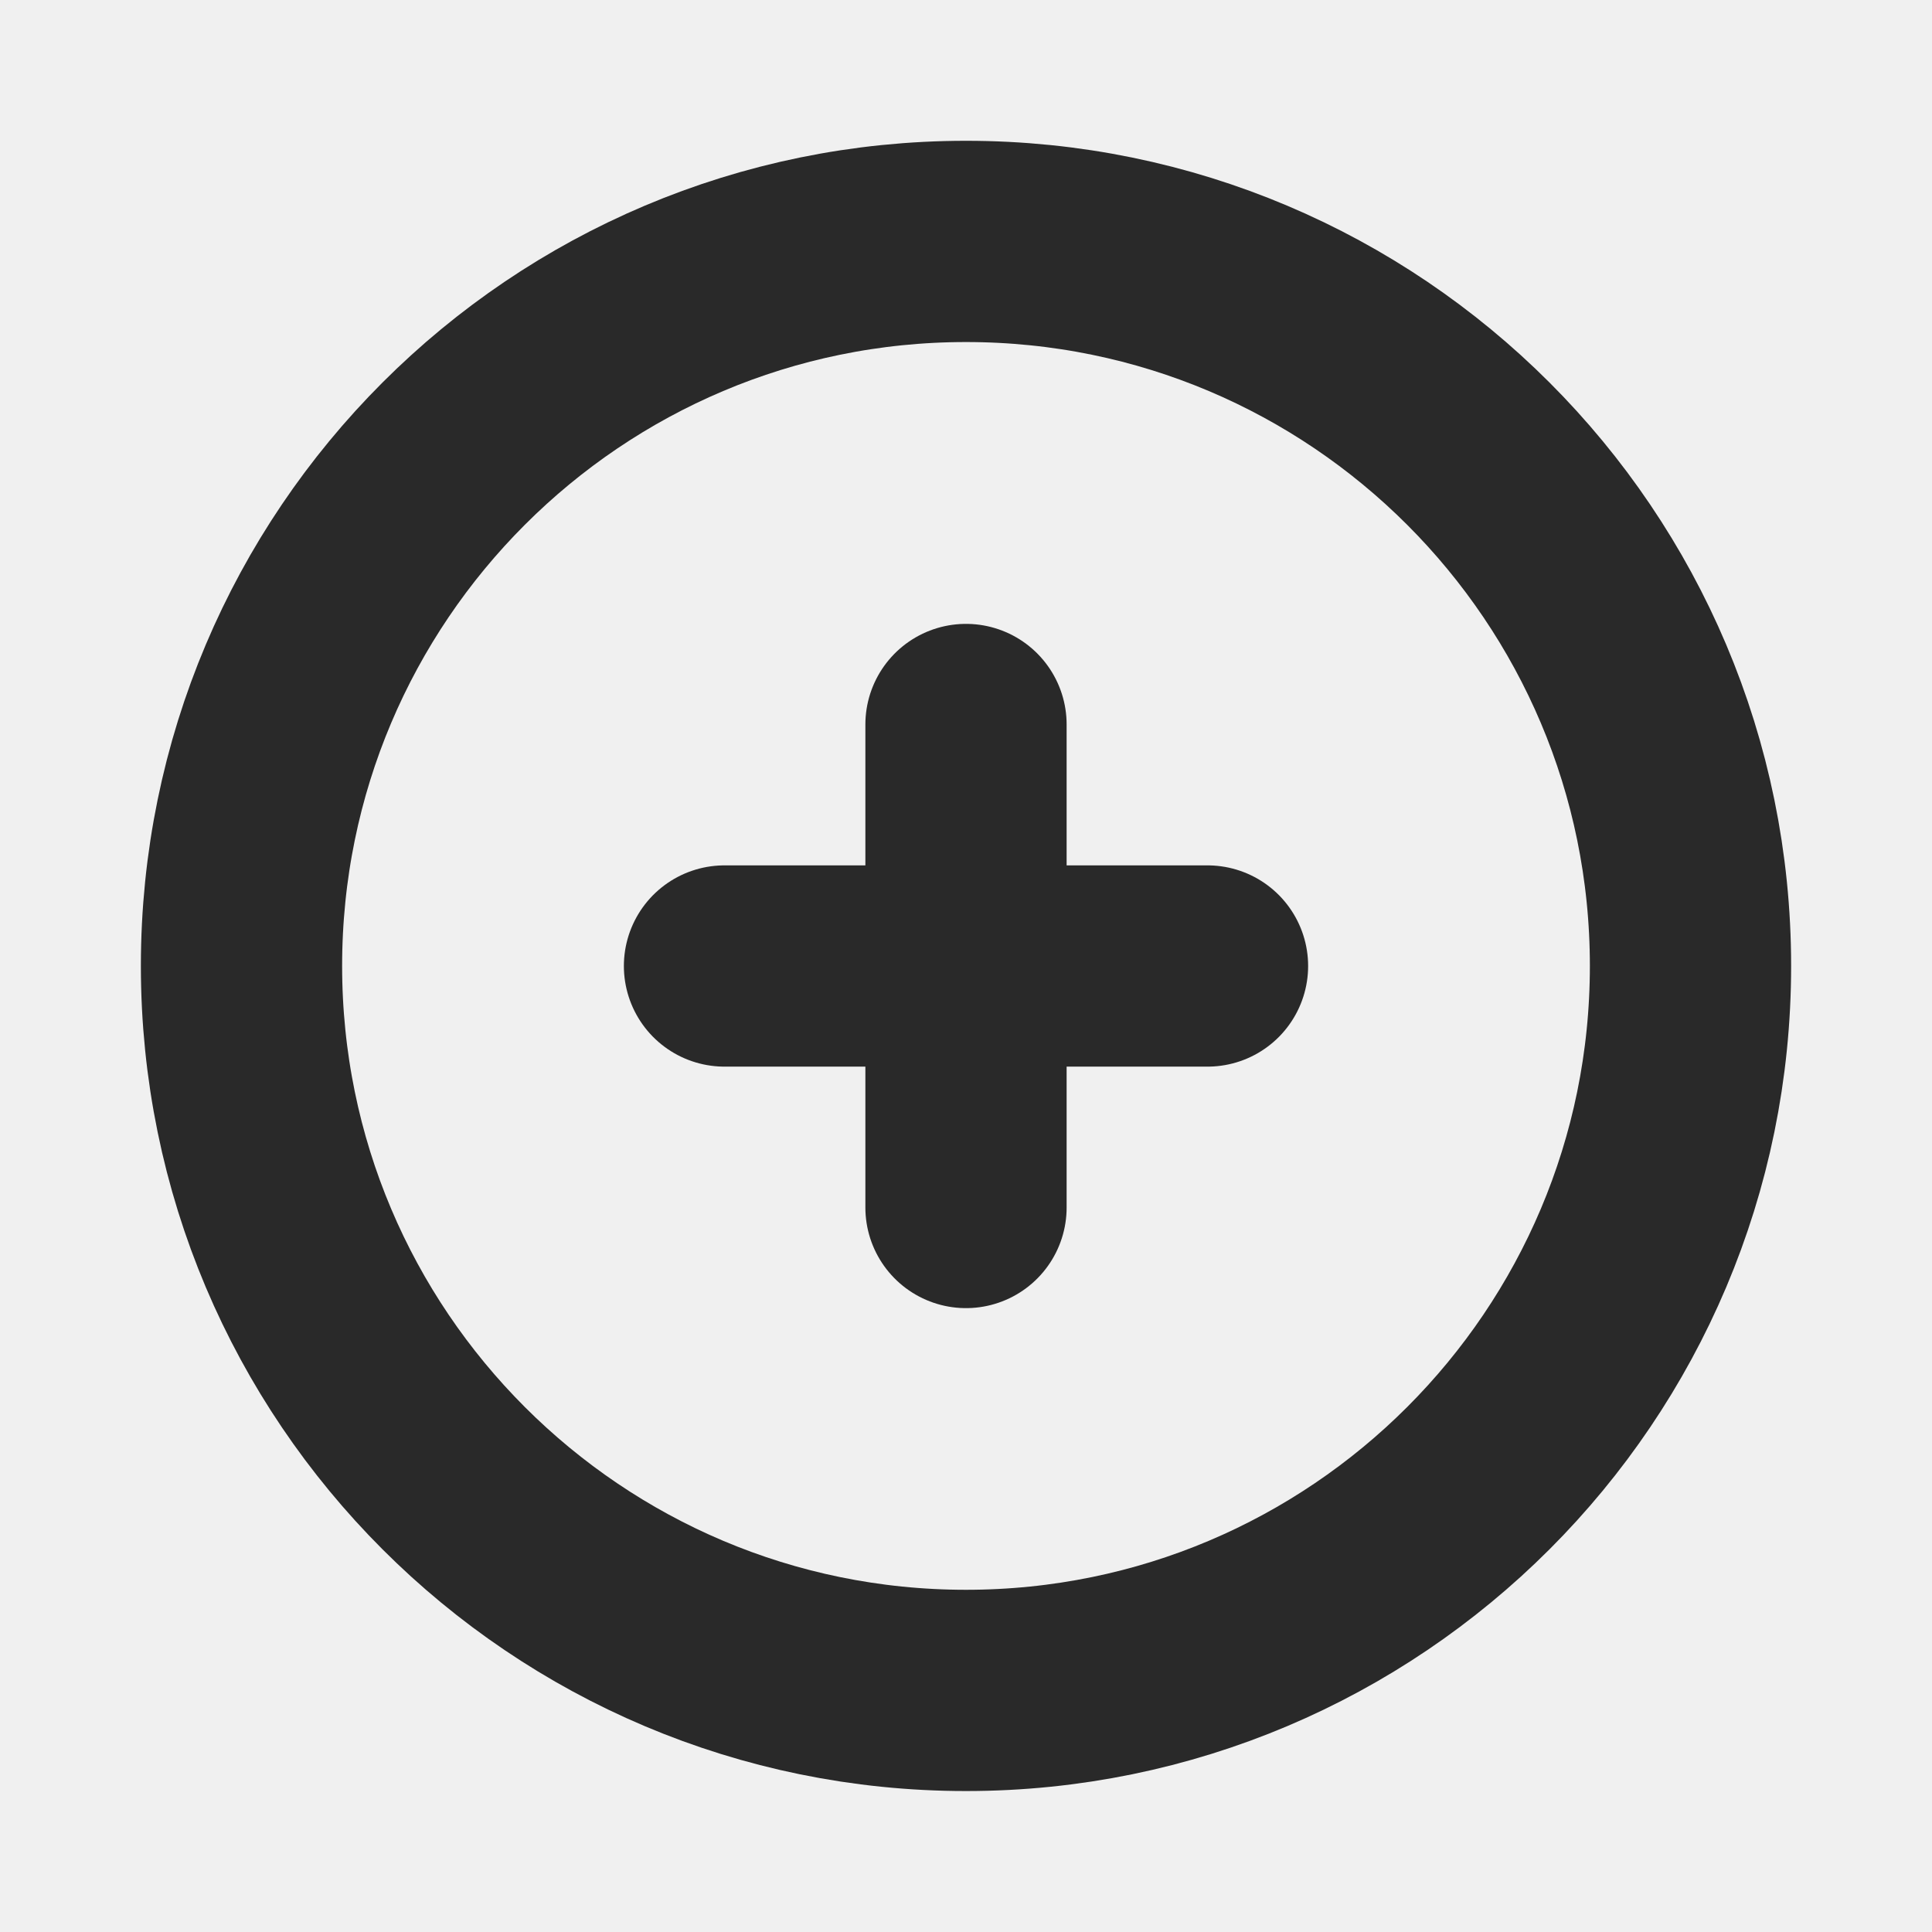
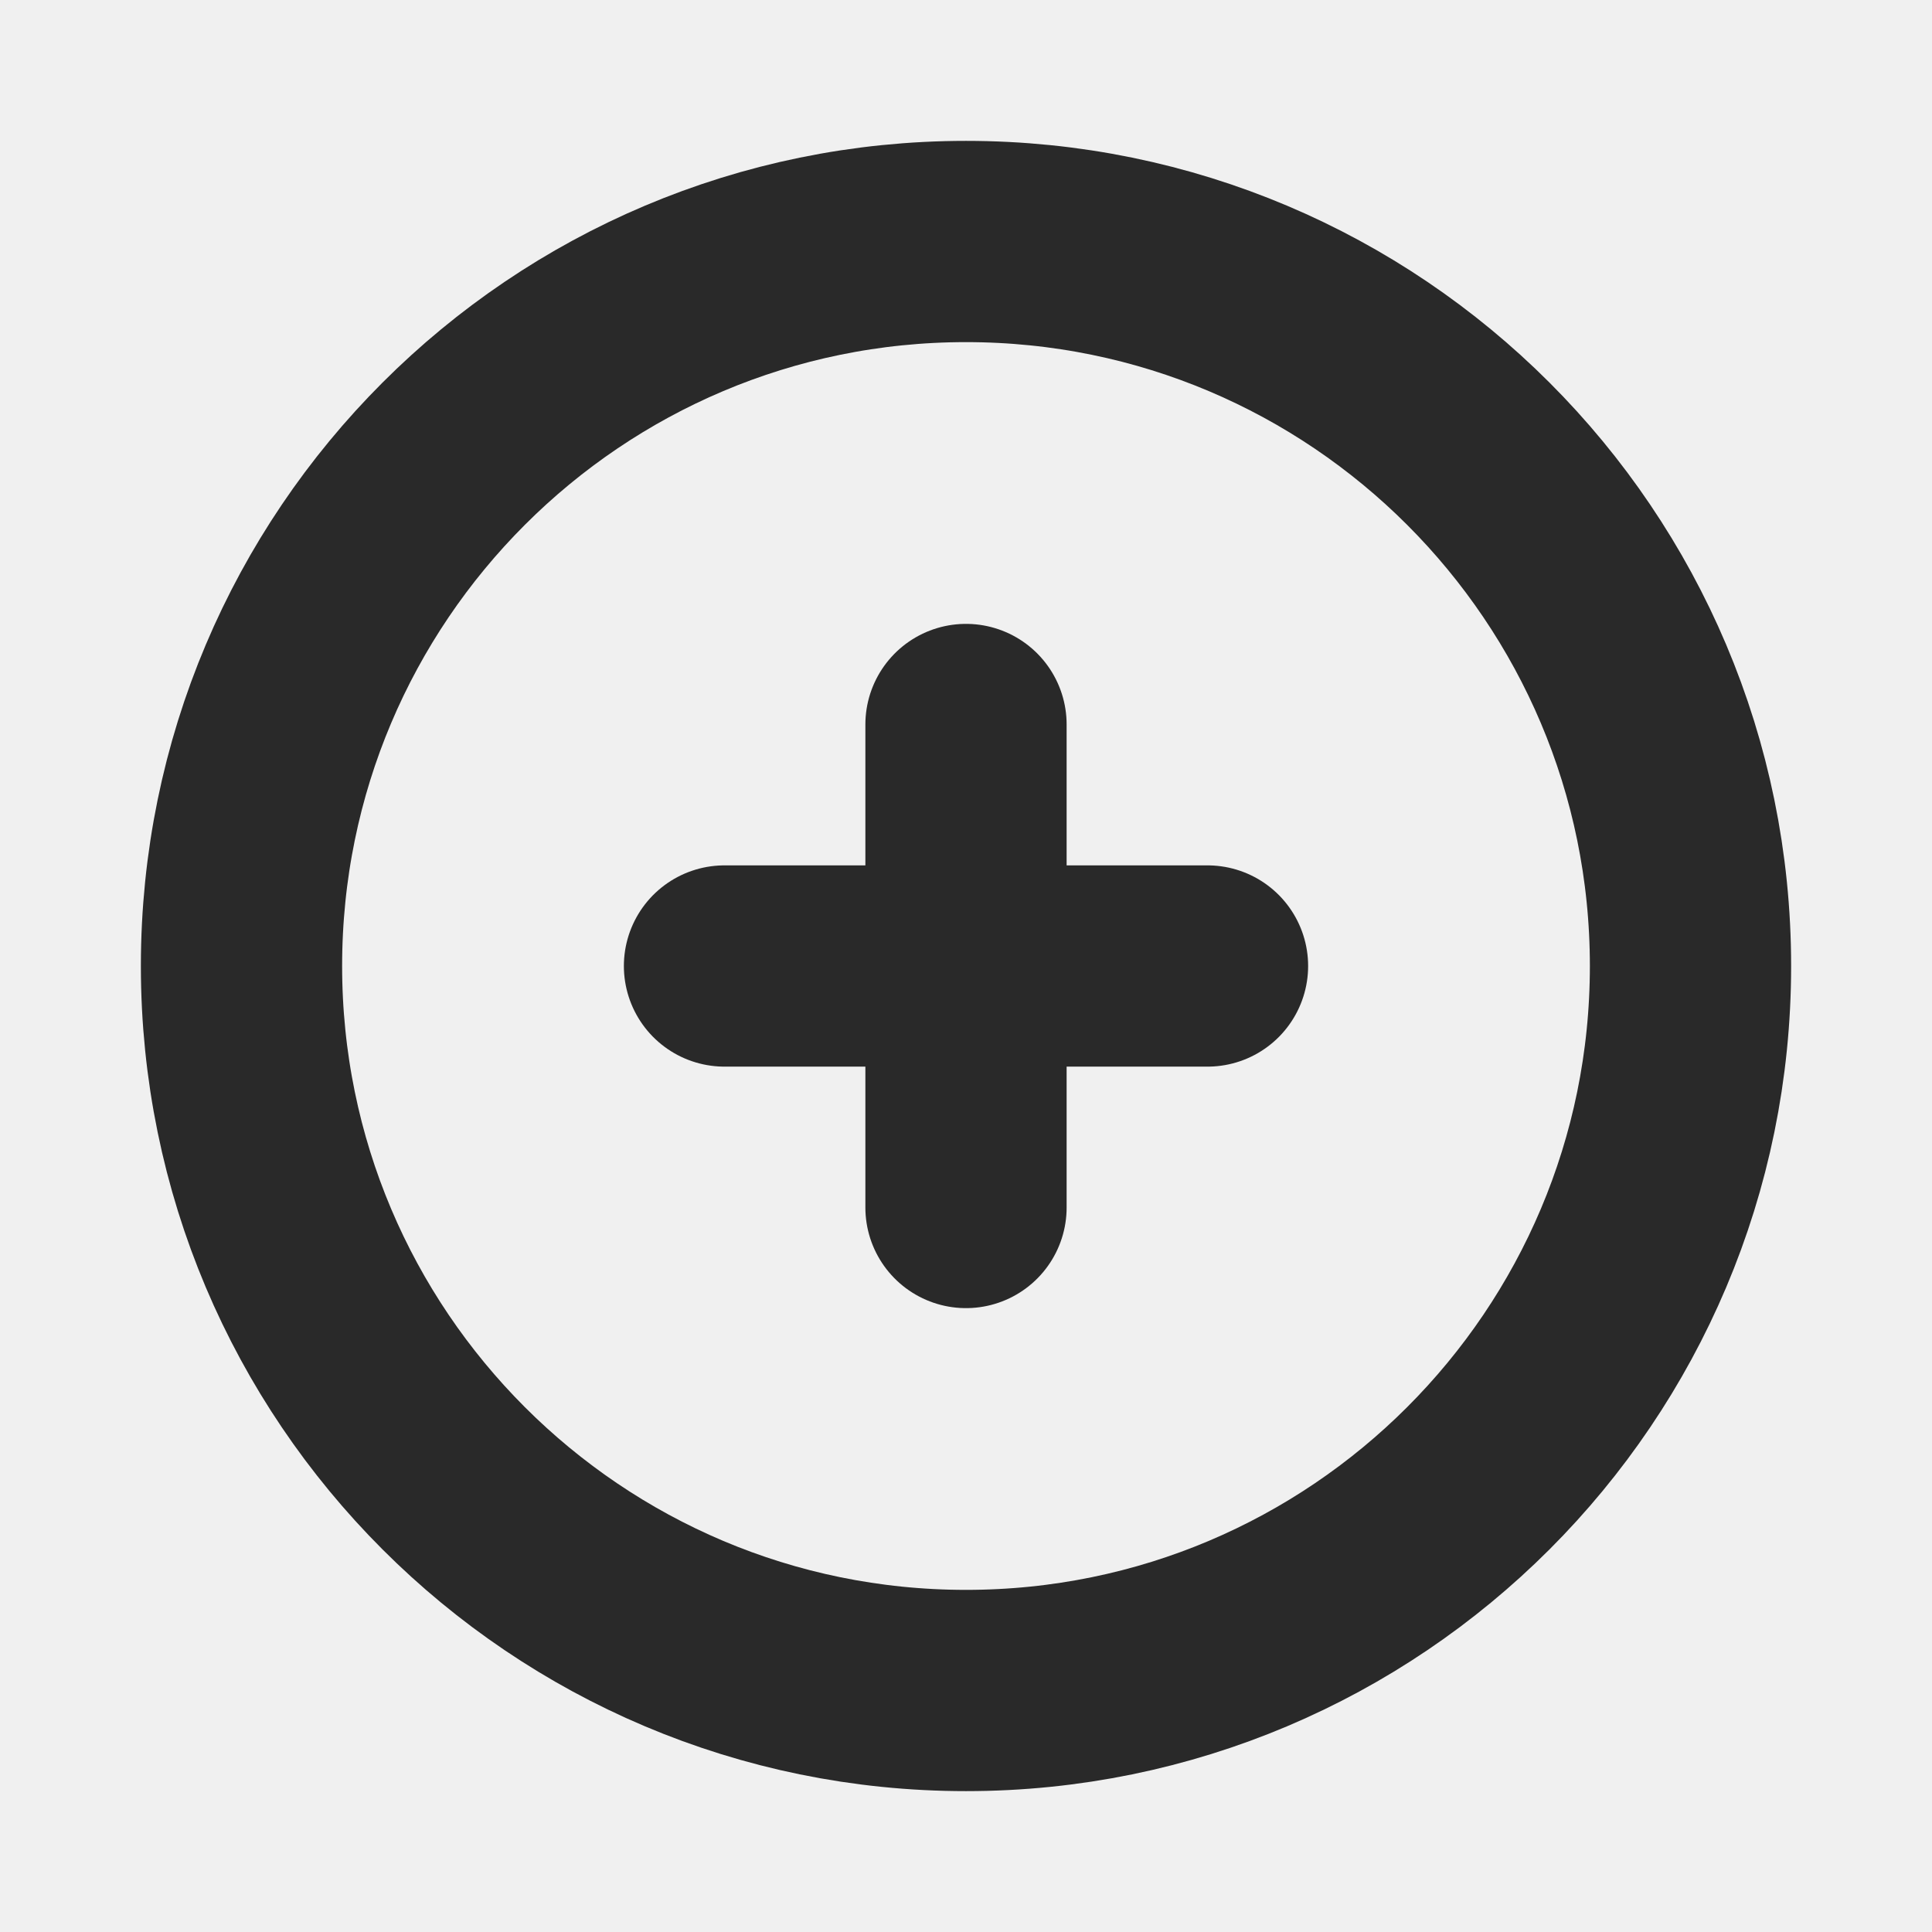
- <svg xmlns="http://www.w3.org/2000/svg" width="800px" height="800px" viewBox="0 0 24 24" fill="none">
-   <g clip-path="url(#clip0_429_10970)">
-     <circle cx="12" cy="11.999" r="9" stroke="#292929" stroke-width="2.5" stroke-linecap="round" stroke-linejoin="round" />
-     <path d="M12 9V15" stroke="#292929" stroke-width="2.5" stroke-linecap="round" stroke-linejoin="round" />
-     <path d="M9 12H15" stroke="#292929" stroke-width="2.5" stroke-linecap="round" stroke-linejoin="round" />
-   </g>
-   <defs>
-     <clipPath id="clip0_429_10970">
-       <rect width="24" height="24" fill="white" />
-     </clipPath>
-   </defs>
+ <svg xmlns="http://www.w3.org/2000/svg" width="24" height="24" viewBox="0 0 24 24" fill="none">
+   <circle cx="12" cy="12" r="9" stroke="#292929" stroke-width="2.5" stroke-linecap="round" stroke-linejoin="round" />
+   <path d="M12 9V15" stroke="#292929" stroke-width="2.5" stroke-linecap="round" stroke-linejoin="round" />
+   <path d="M9 12H15" stroke="#292929" stroke-width="2.5" stroke-linecap="round" stroke-linejoin="round" />
</svg>
